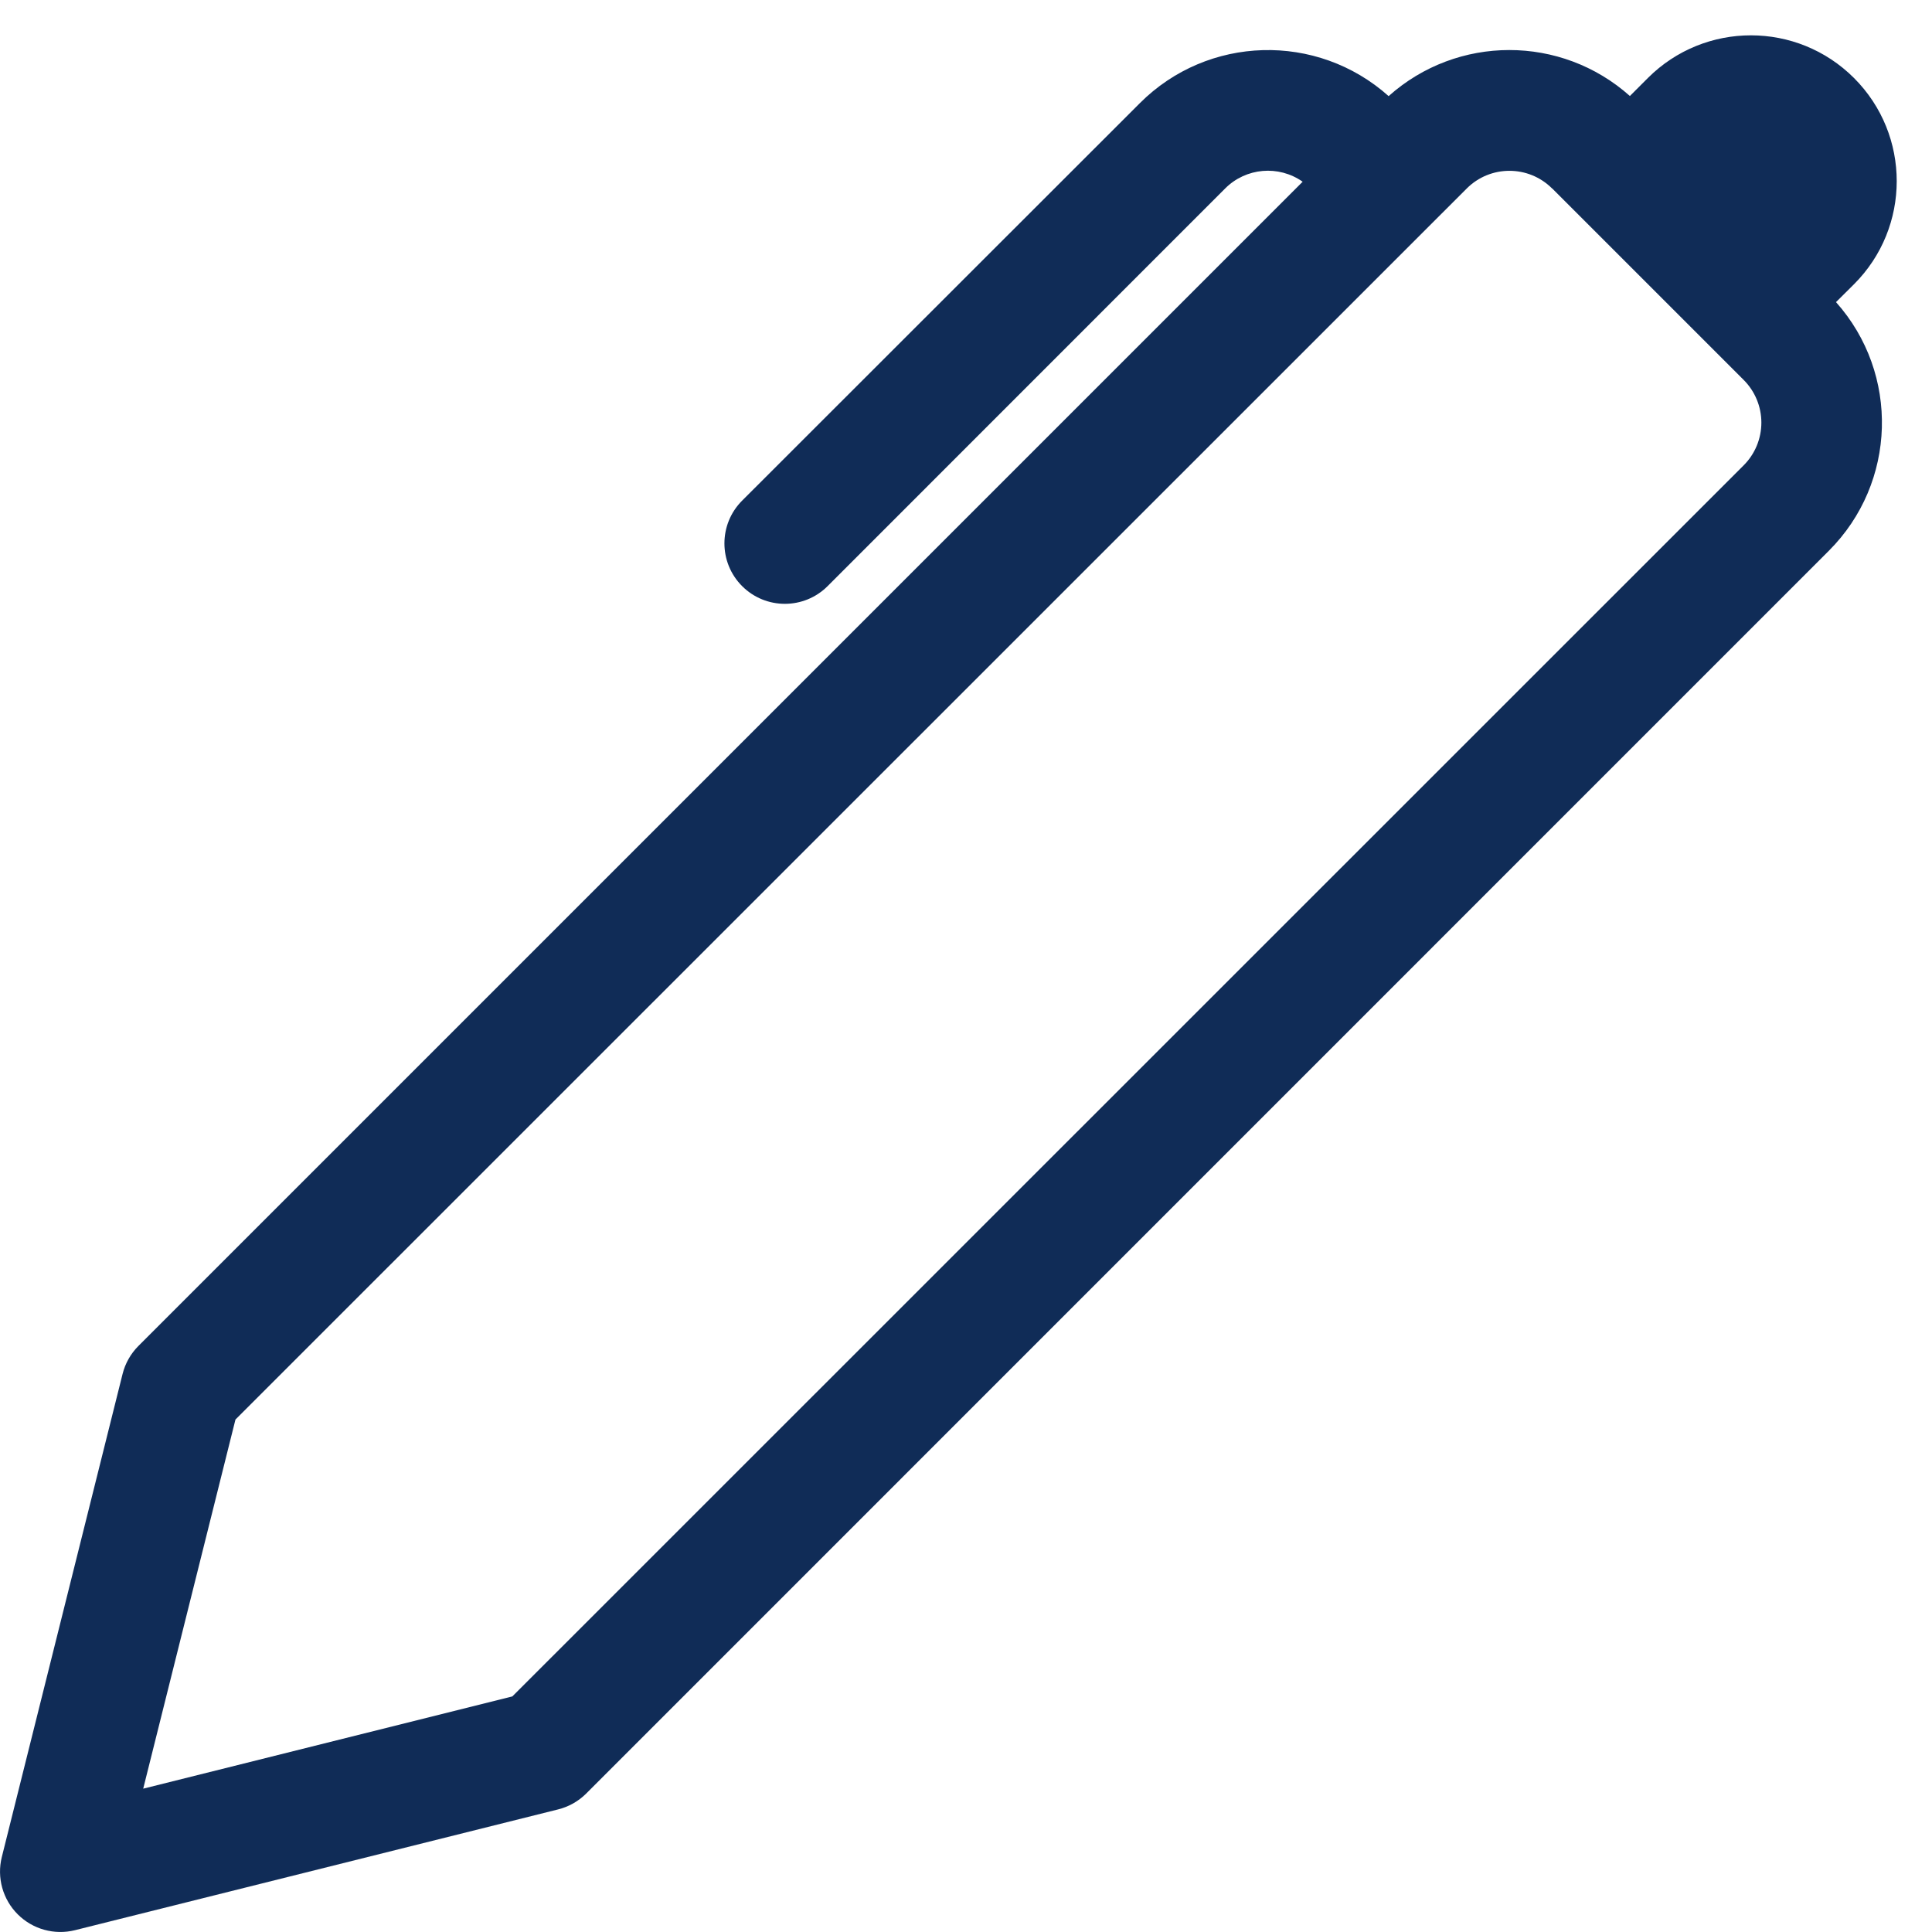
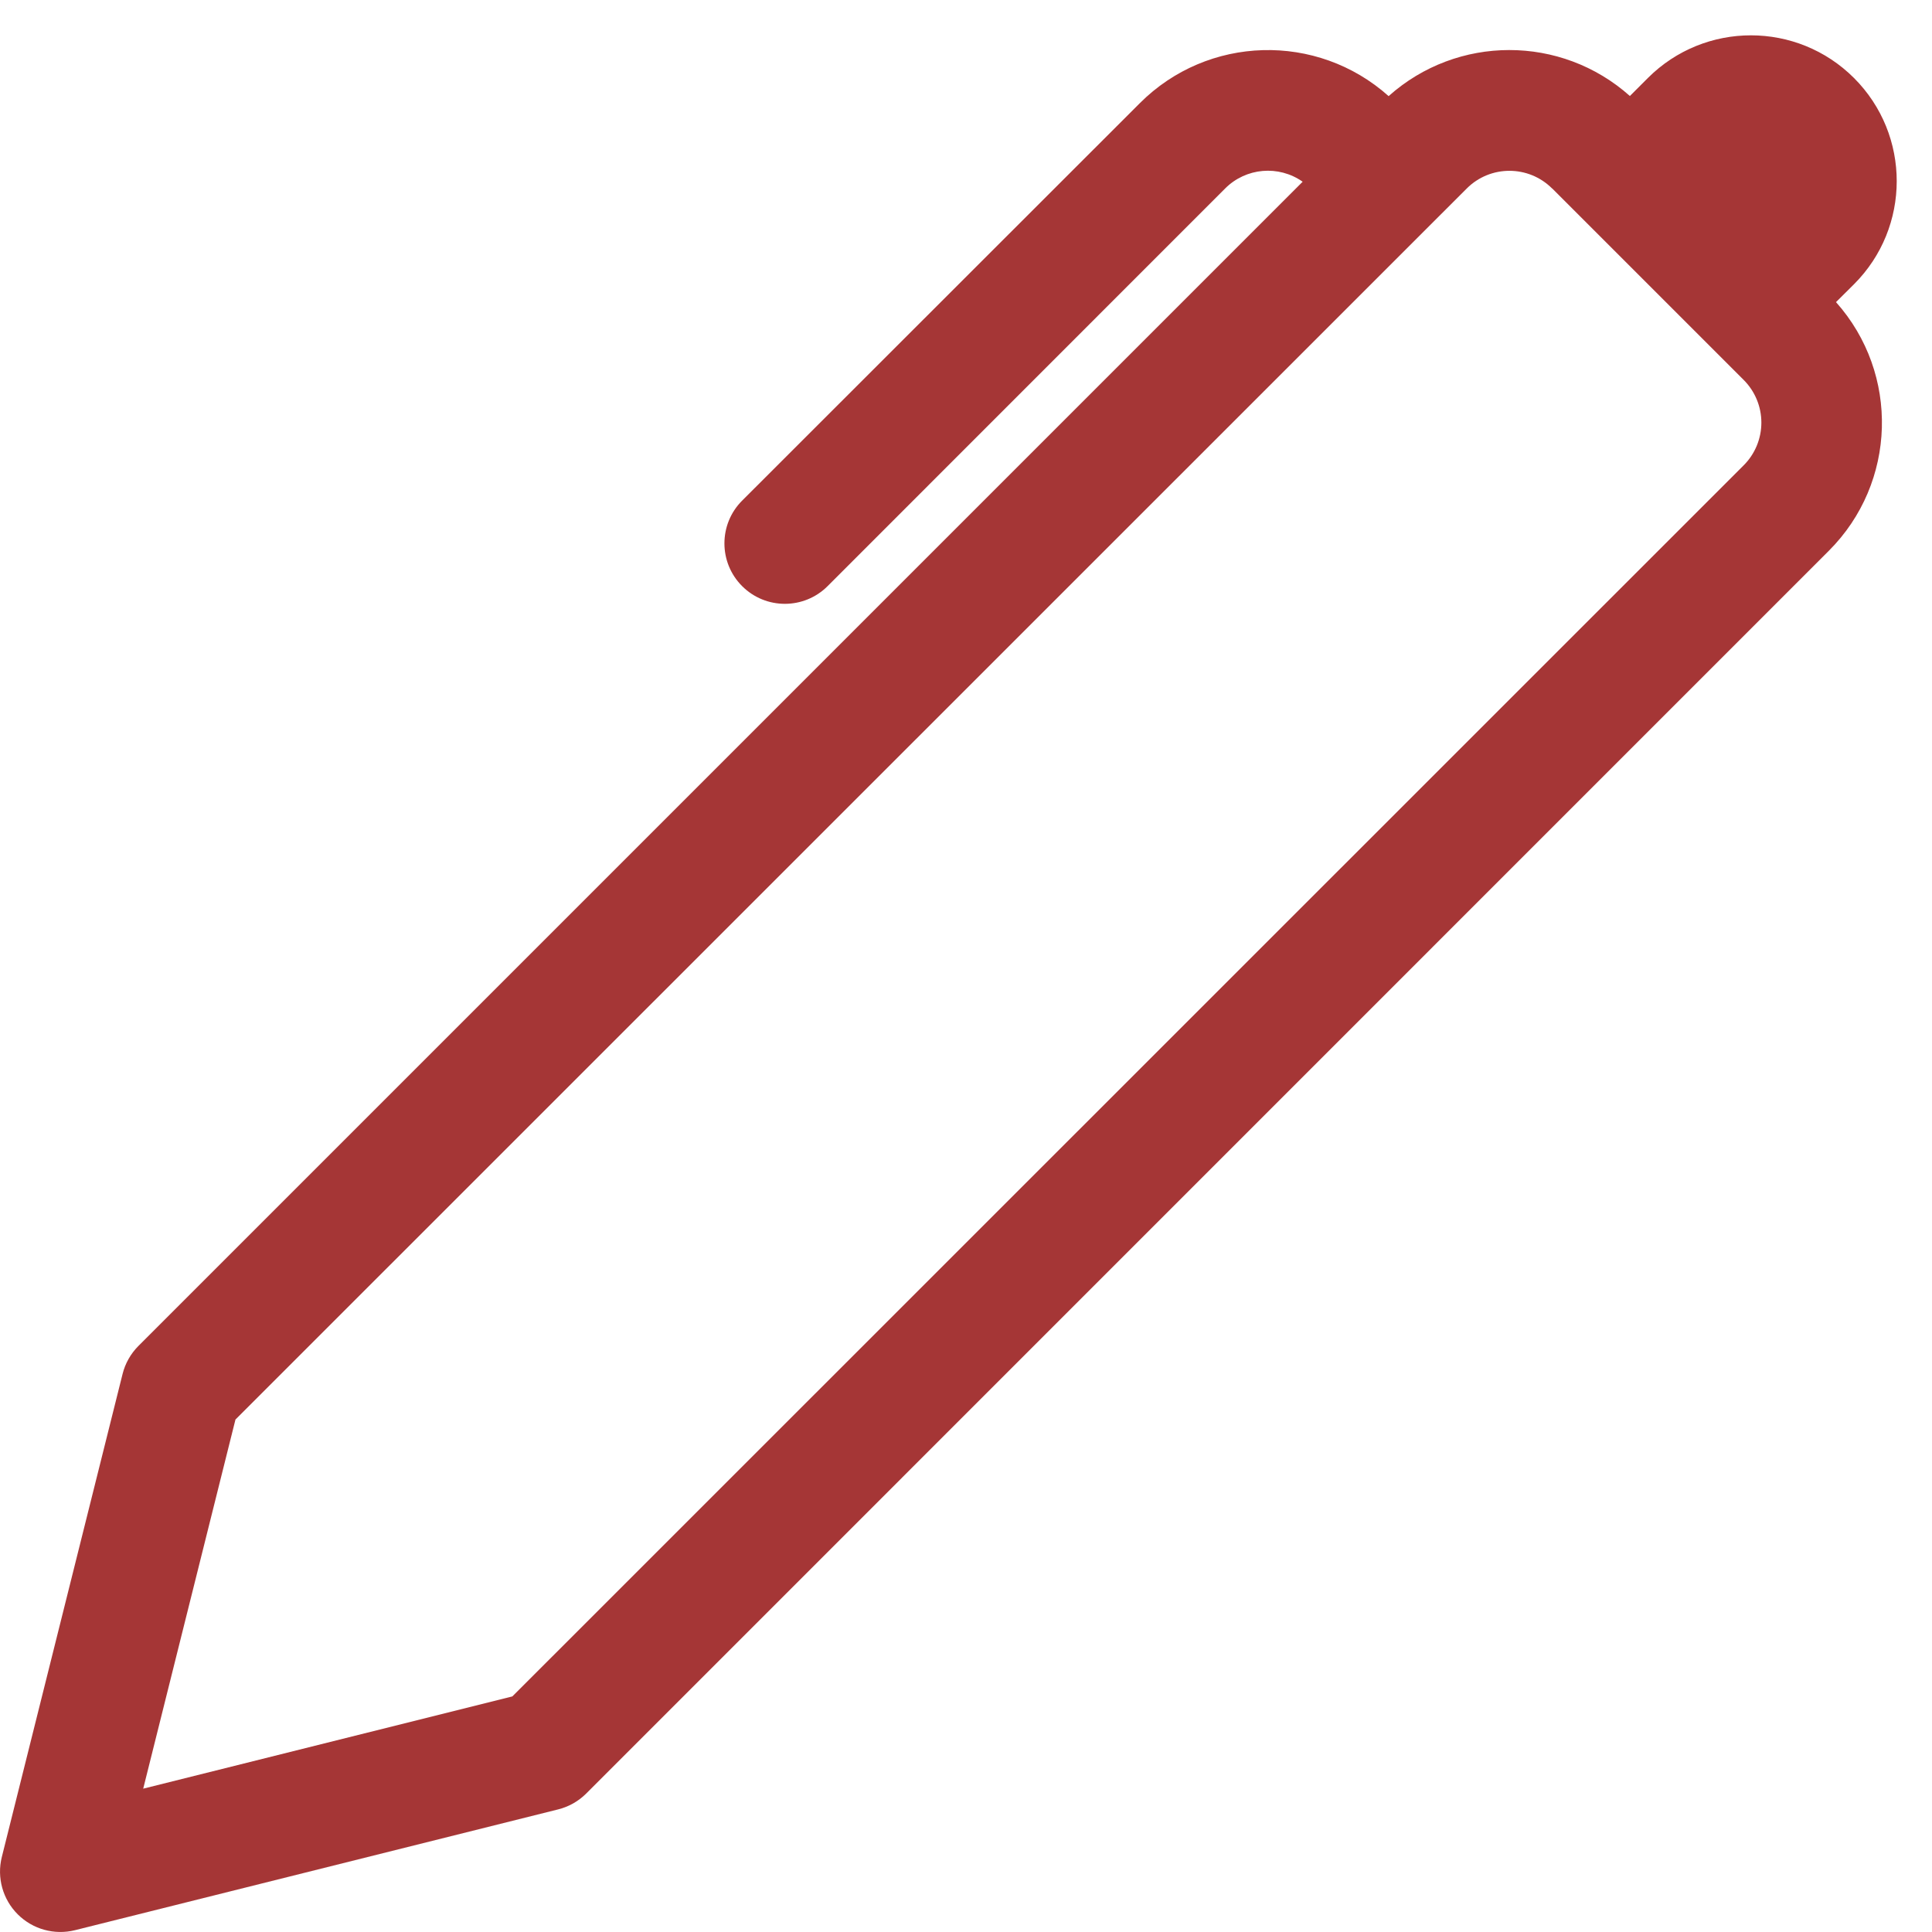
- <svg xmlns="http://www.w3.org/2000/svg" width="16" height="16" fill="#102C57" class="bi bi-pen" viewBox="0 0 16 16">
+ <svg xmlns="http://www.w3.org/2000/svg" width="16" height="16" fill="#A53636" class="bi bi-pen" viewBox="0 0 16 16">
  <path d="m13.498.795.149-.149a1.207 1.207 0 1 1 1.707 1.708l-.149.148a1.5 1.5 0 0 1-.059 2.059L4.854 14.854a.5.5 0 0 1-.233.131l-4 1a.5.5 0 0 1-.606-.606l1-4a.5.5 0 0 1 .131-.232l9.642-9.642a.5.5 0 0 0-.642.056L6.854 4.854a.5.5 0 1 1-.708-.708L9.44.854A1.5 1.5 0 0 1 11.5.796a1.5 1.5 0 0 1 1.998-.001m-.644.766a.5.5 0 0 0-.707 0L1.95 11.756l-.764 3.057 3.057-.764L14.44 3.854a.5.5 0 0 0 0-.708l-1.585-1.585z" />
</svg>
